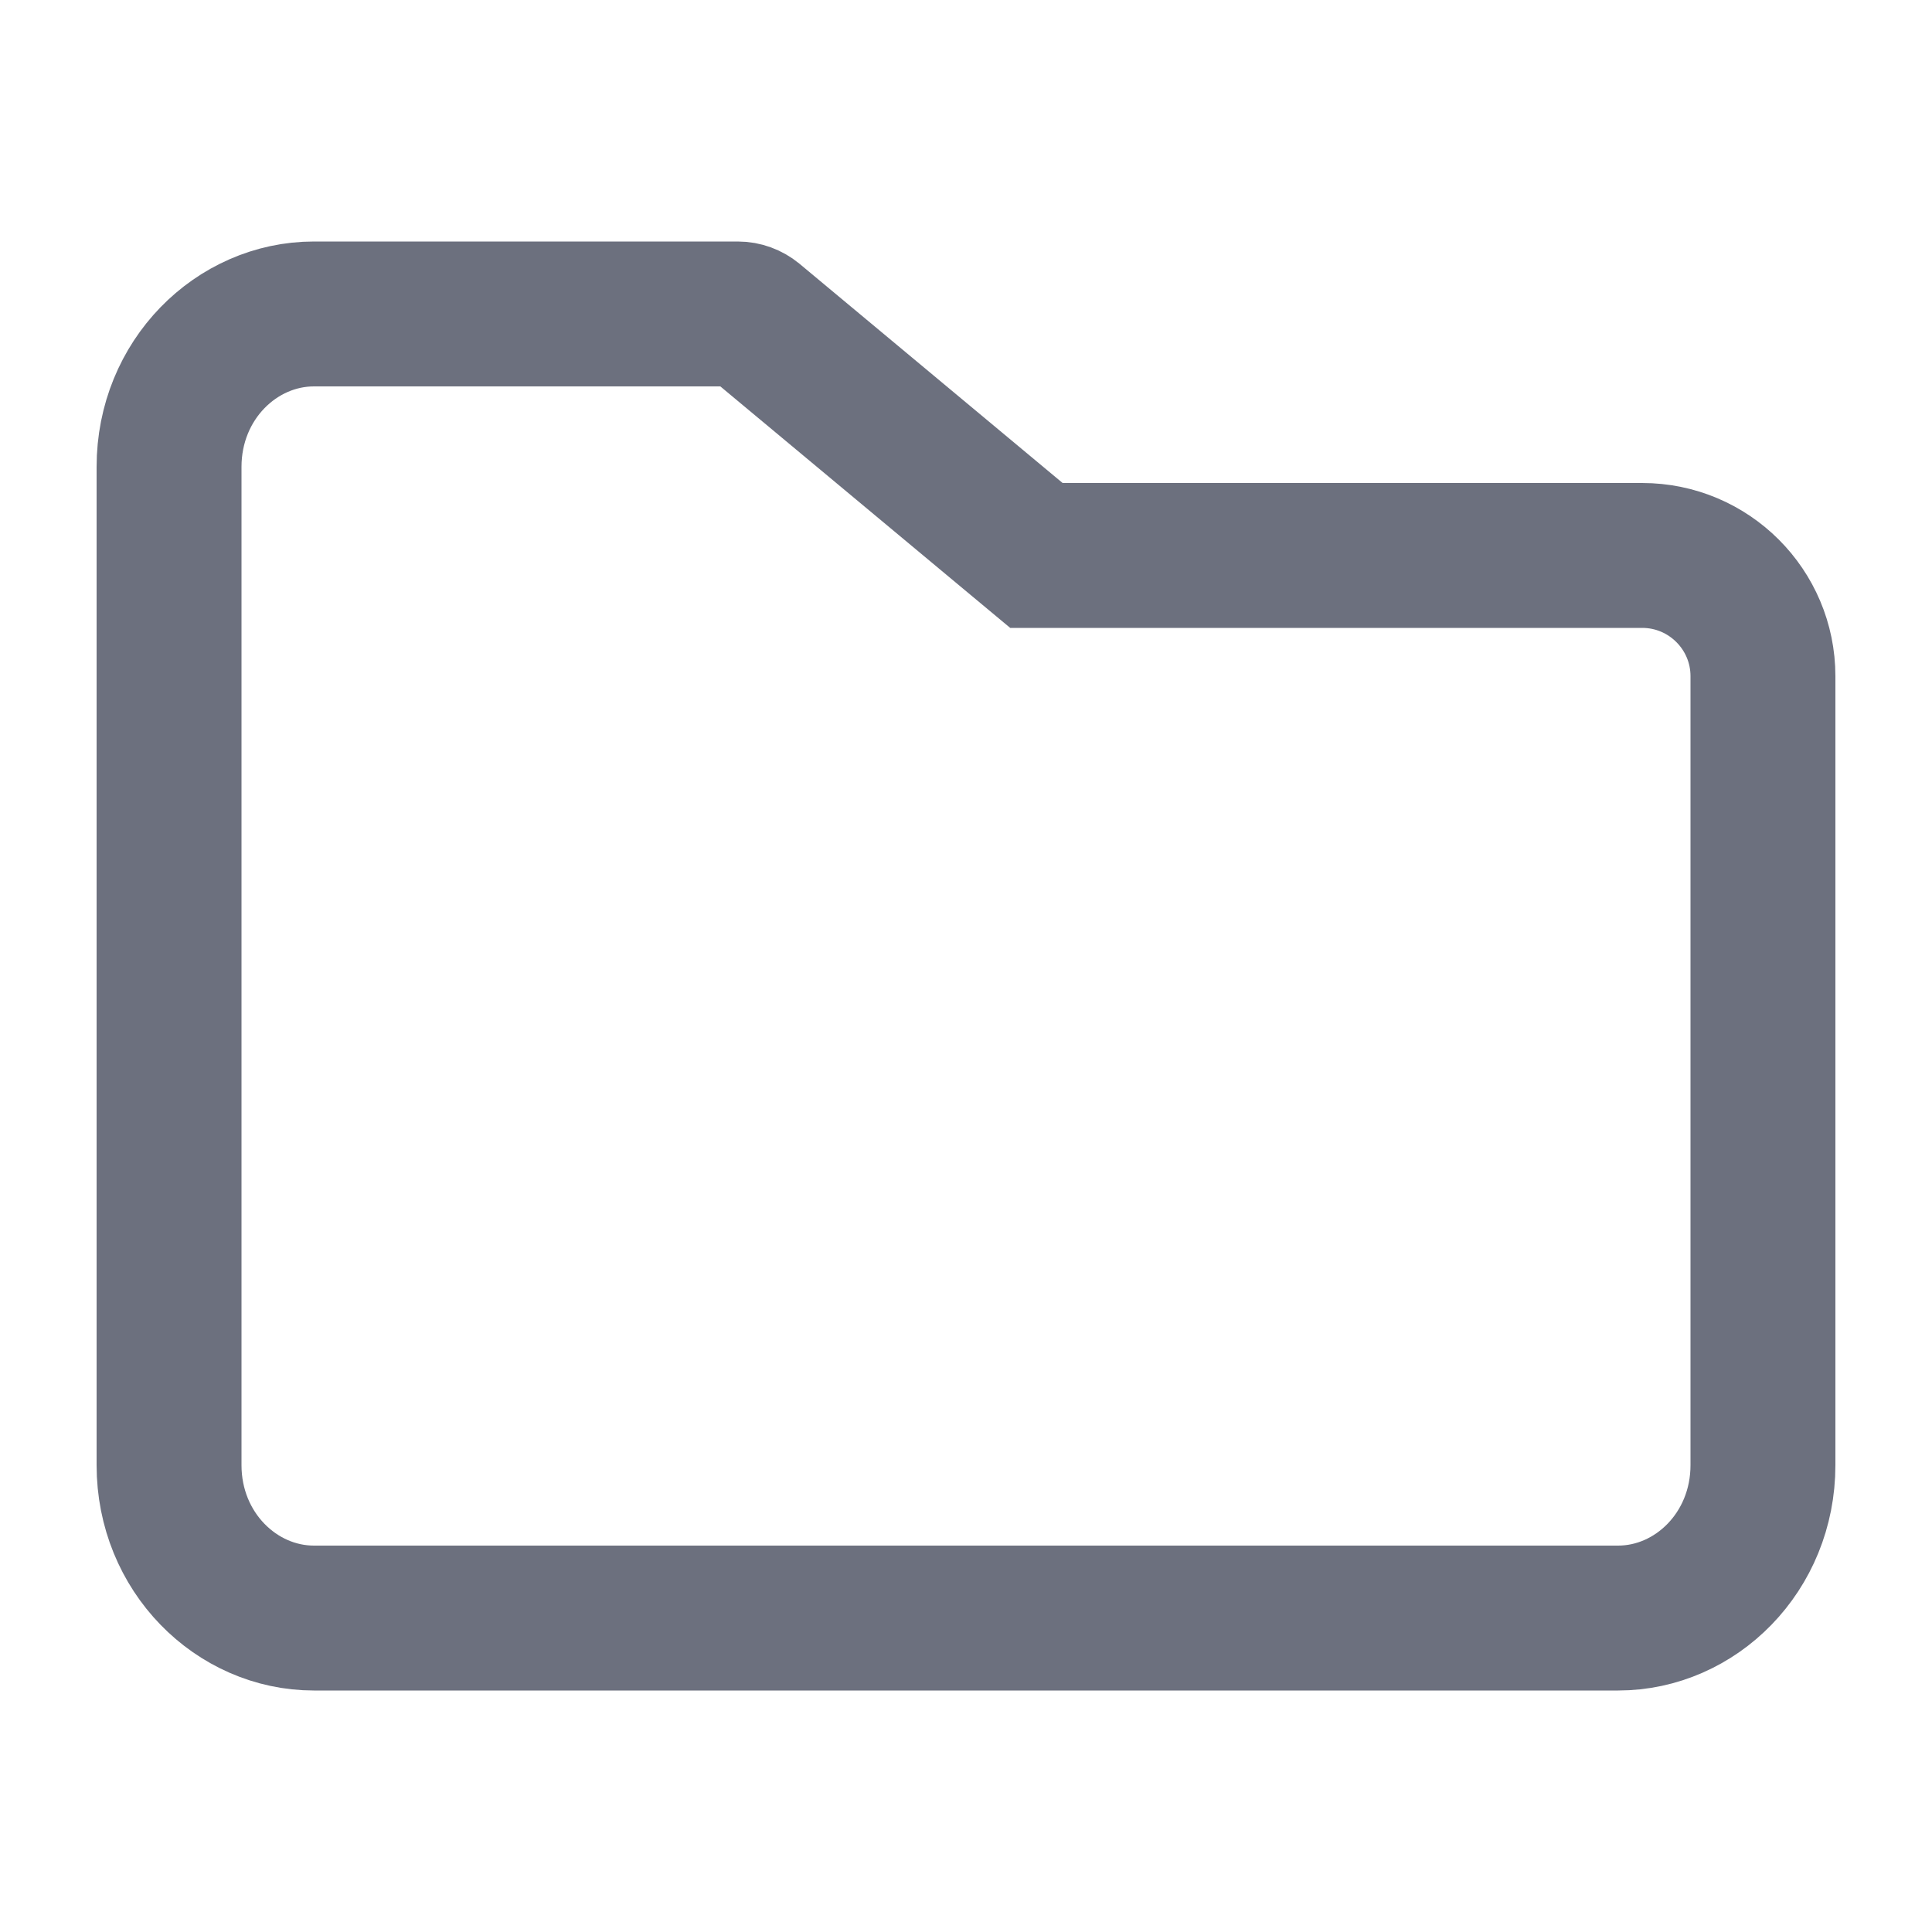
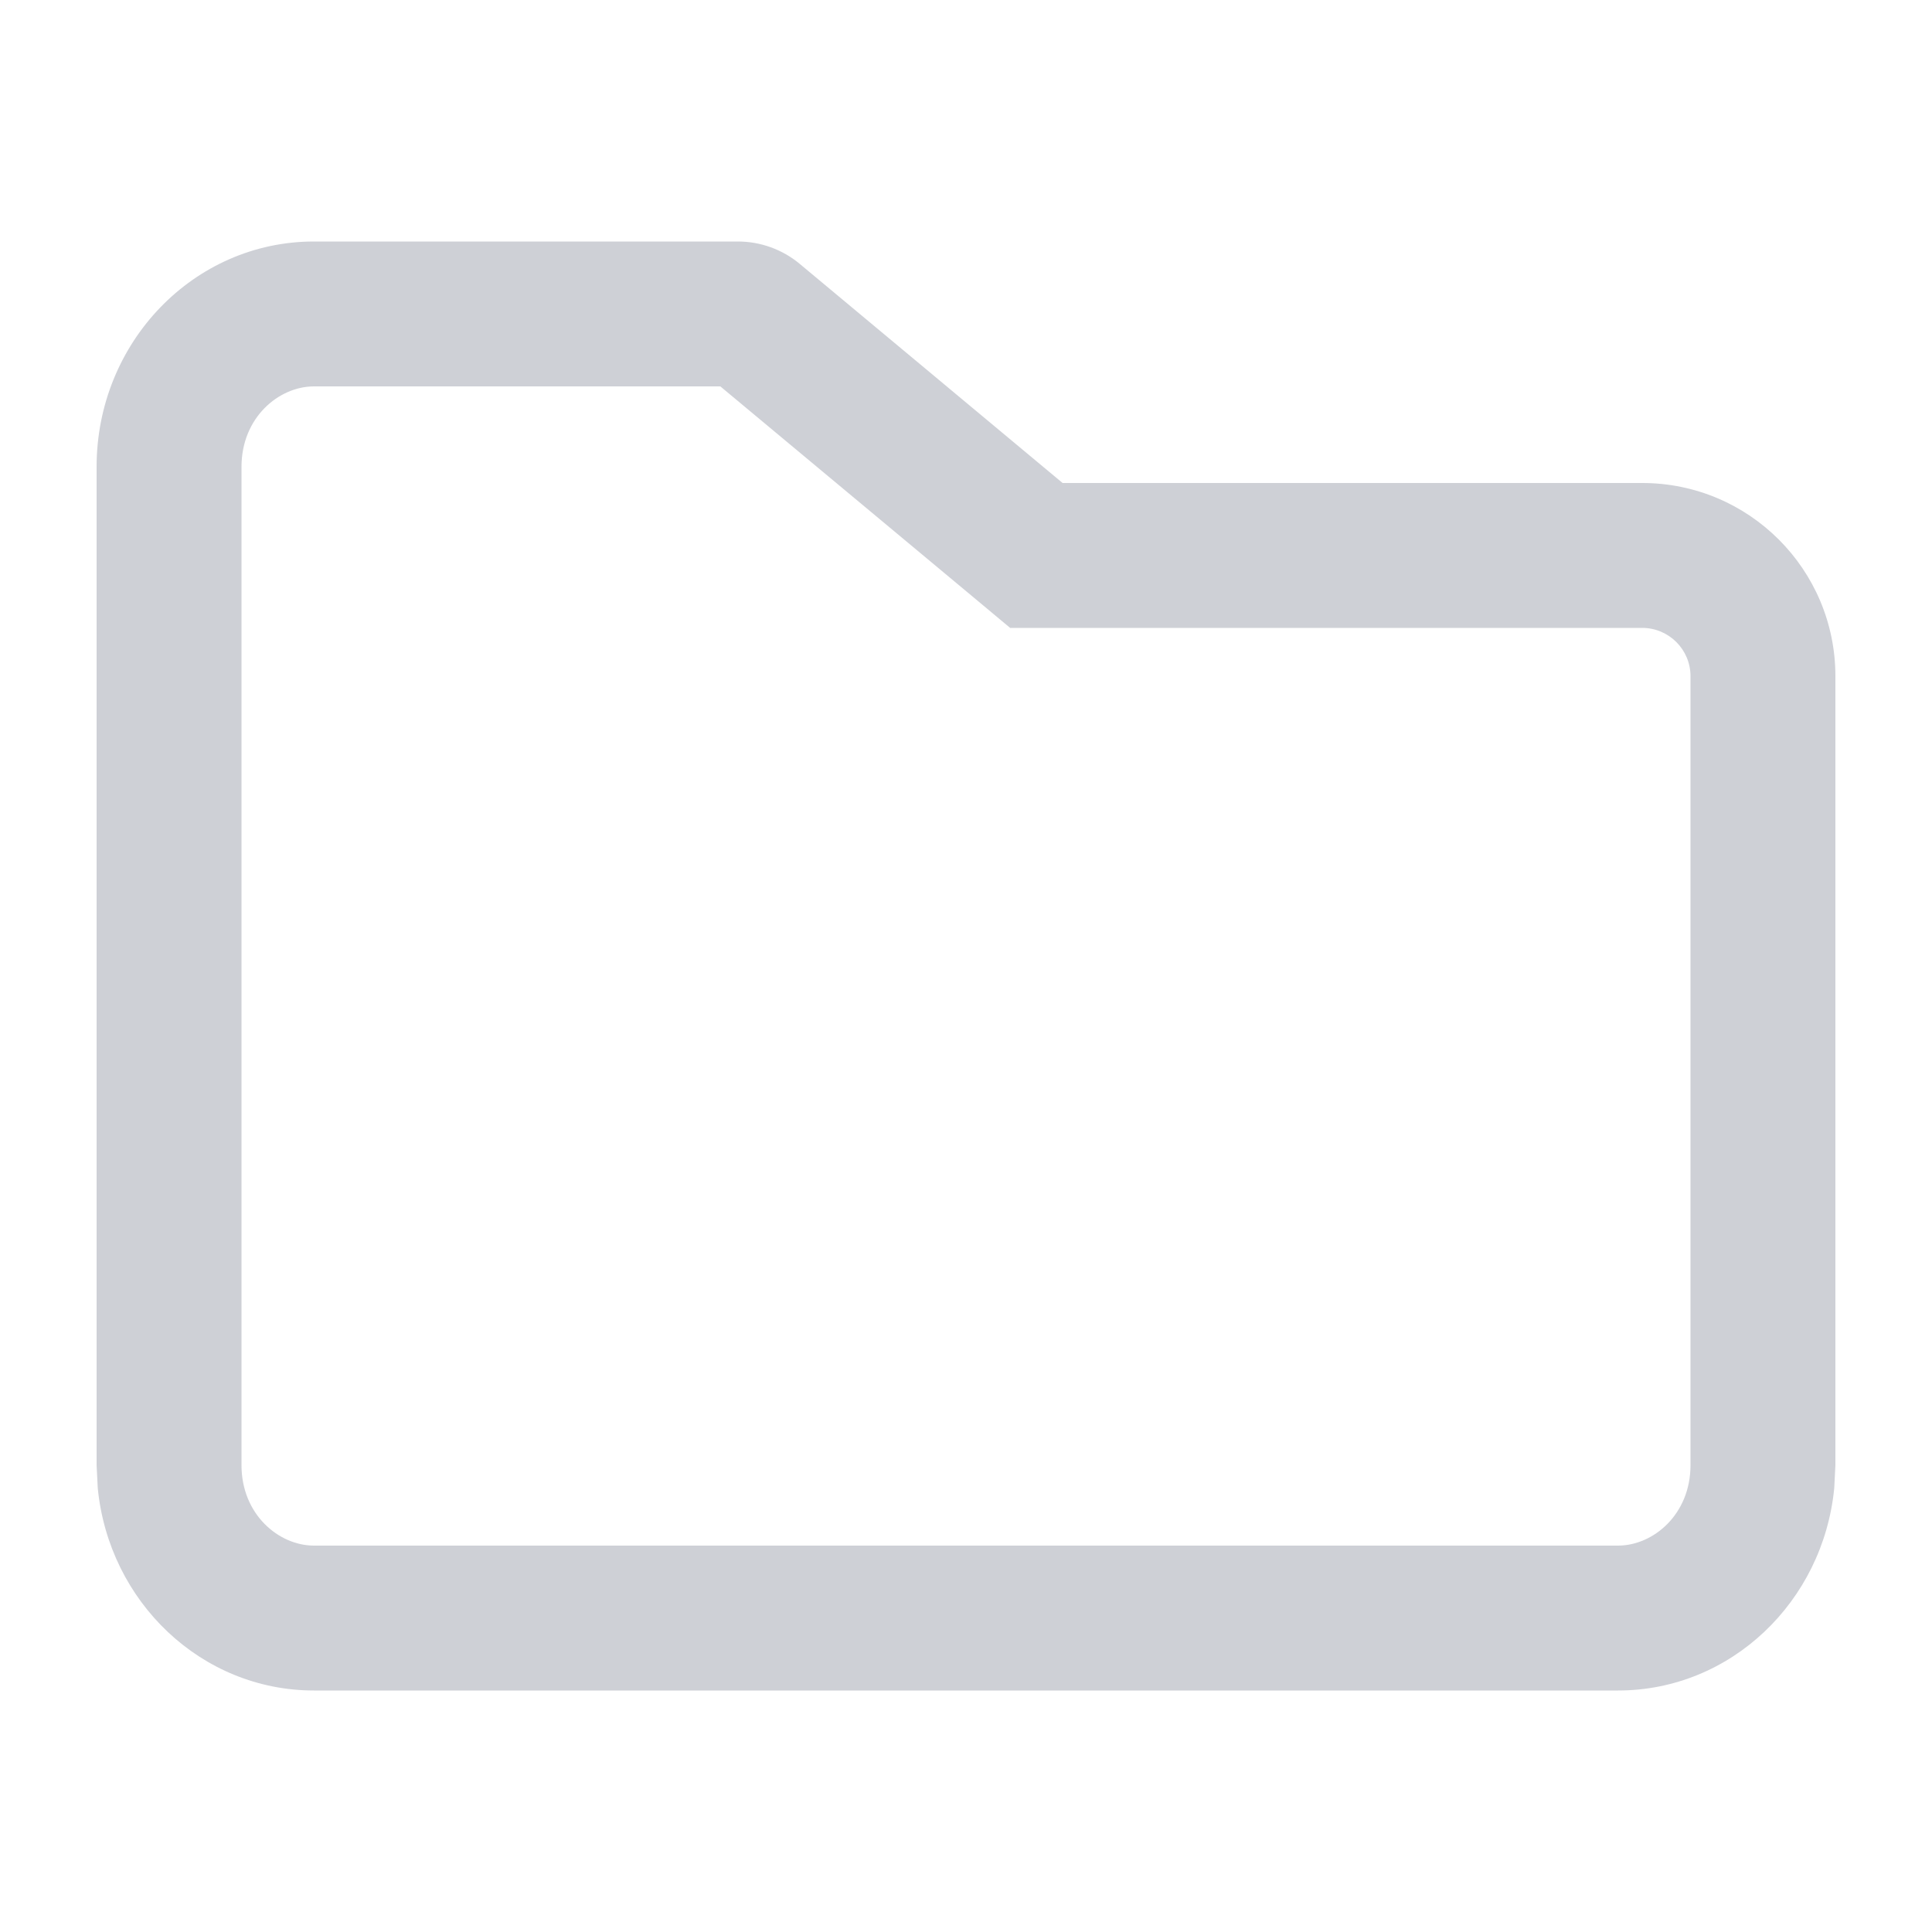
<svg xmlns="http://www.w3.org/2000/svg" width="20" height="20" viewBox="0 0 20 20" fill="none">
-   <path d="M10.52 5.576L10.729 5.75H11H17C17.69 5.75 18.25 6.31 18.25 7V15.167C18.25 16.067 17.553 16.75 16.75 16.75H3.25C2.447 16.75 1.75 16.067 1.75 15.167V4.833C1.75 3.933 2.447 3.25 3.25 3.25H7.638C7.696 3.25 7.753 3.271 7.798 3.308L10.52 5.576Z" stroke="#6C707E" stroke-width="1.5" />
+   <path d="M7.638 2.5C7.872 2.5 8.099 2.582 8.278 2.731L11 5H17C18.105 5 19 5.895 19 7V15.167L18.988 15.405C18.873 16.582 17.915 17.5 16.75 17.5H3.25C2.085 17.5 1.127 16.582 1.012 15.405L1 15.167V4.833C1 3.544 2.007 2.5 3.25 2.5H7.638ZM3.25 4C2.887 4 2.5 4.321 2.5 4.833V15.167C2.5 15.679 2.887 16 3.25 16H16.75C17.113 16 17.5 15.679 17.5 15.167V7C17.5 6.724 17.276 6.5 17 6.5H10.457L10.04 6.152L7.457 4H3.25Z" fill="#CED0D6" />
</svg>
